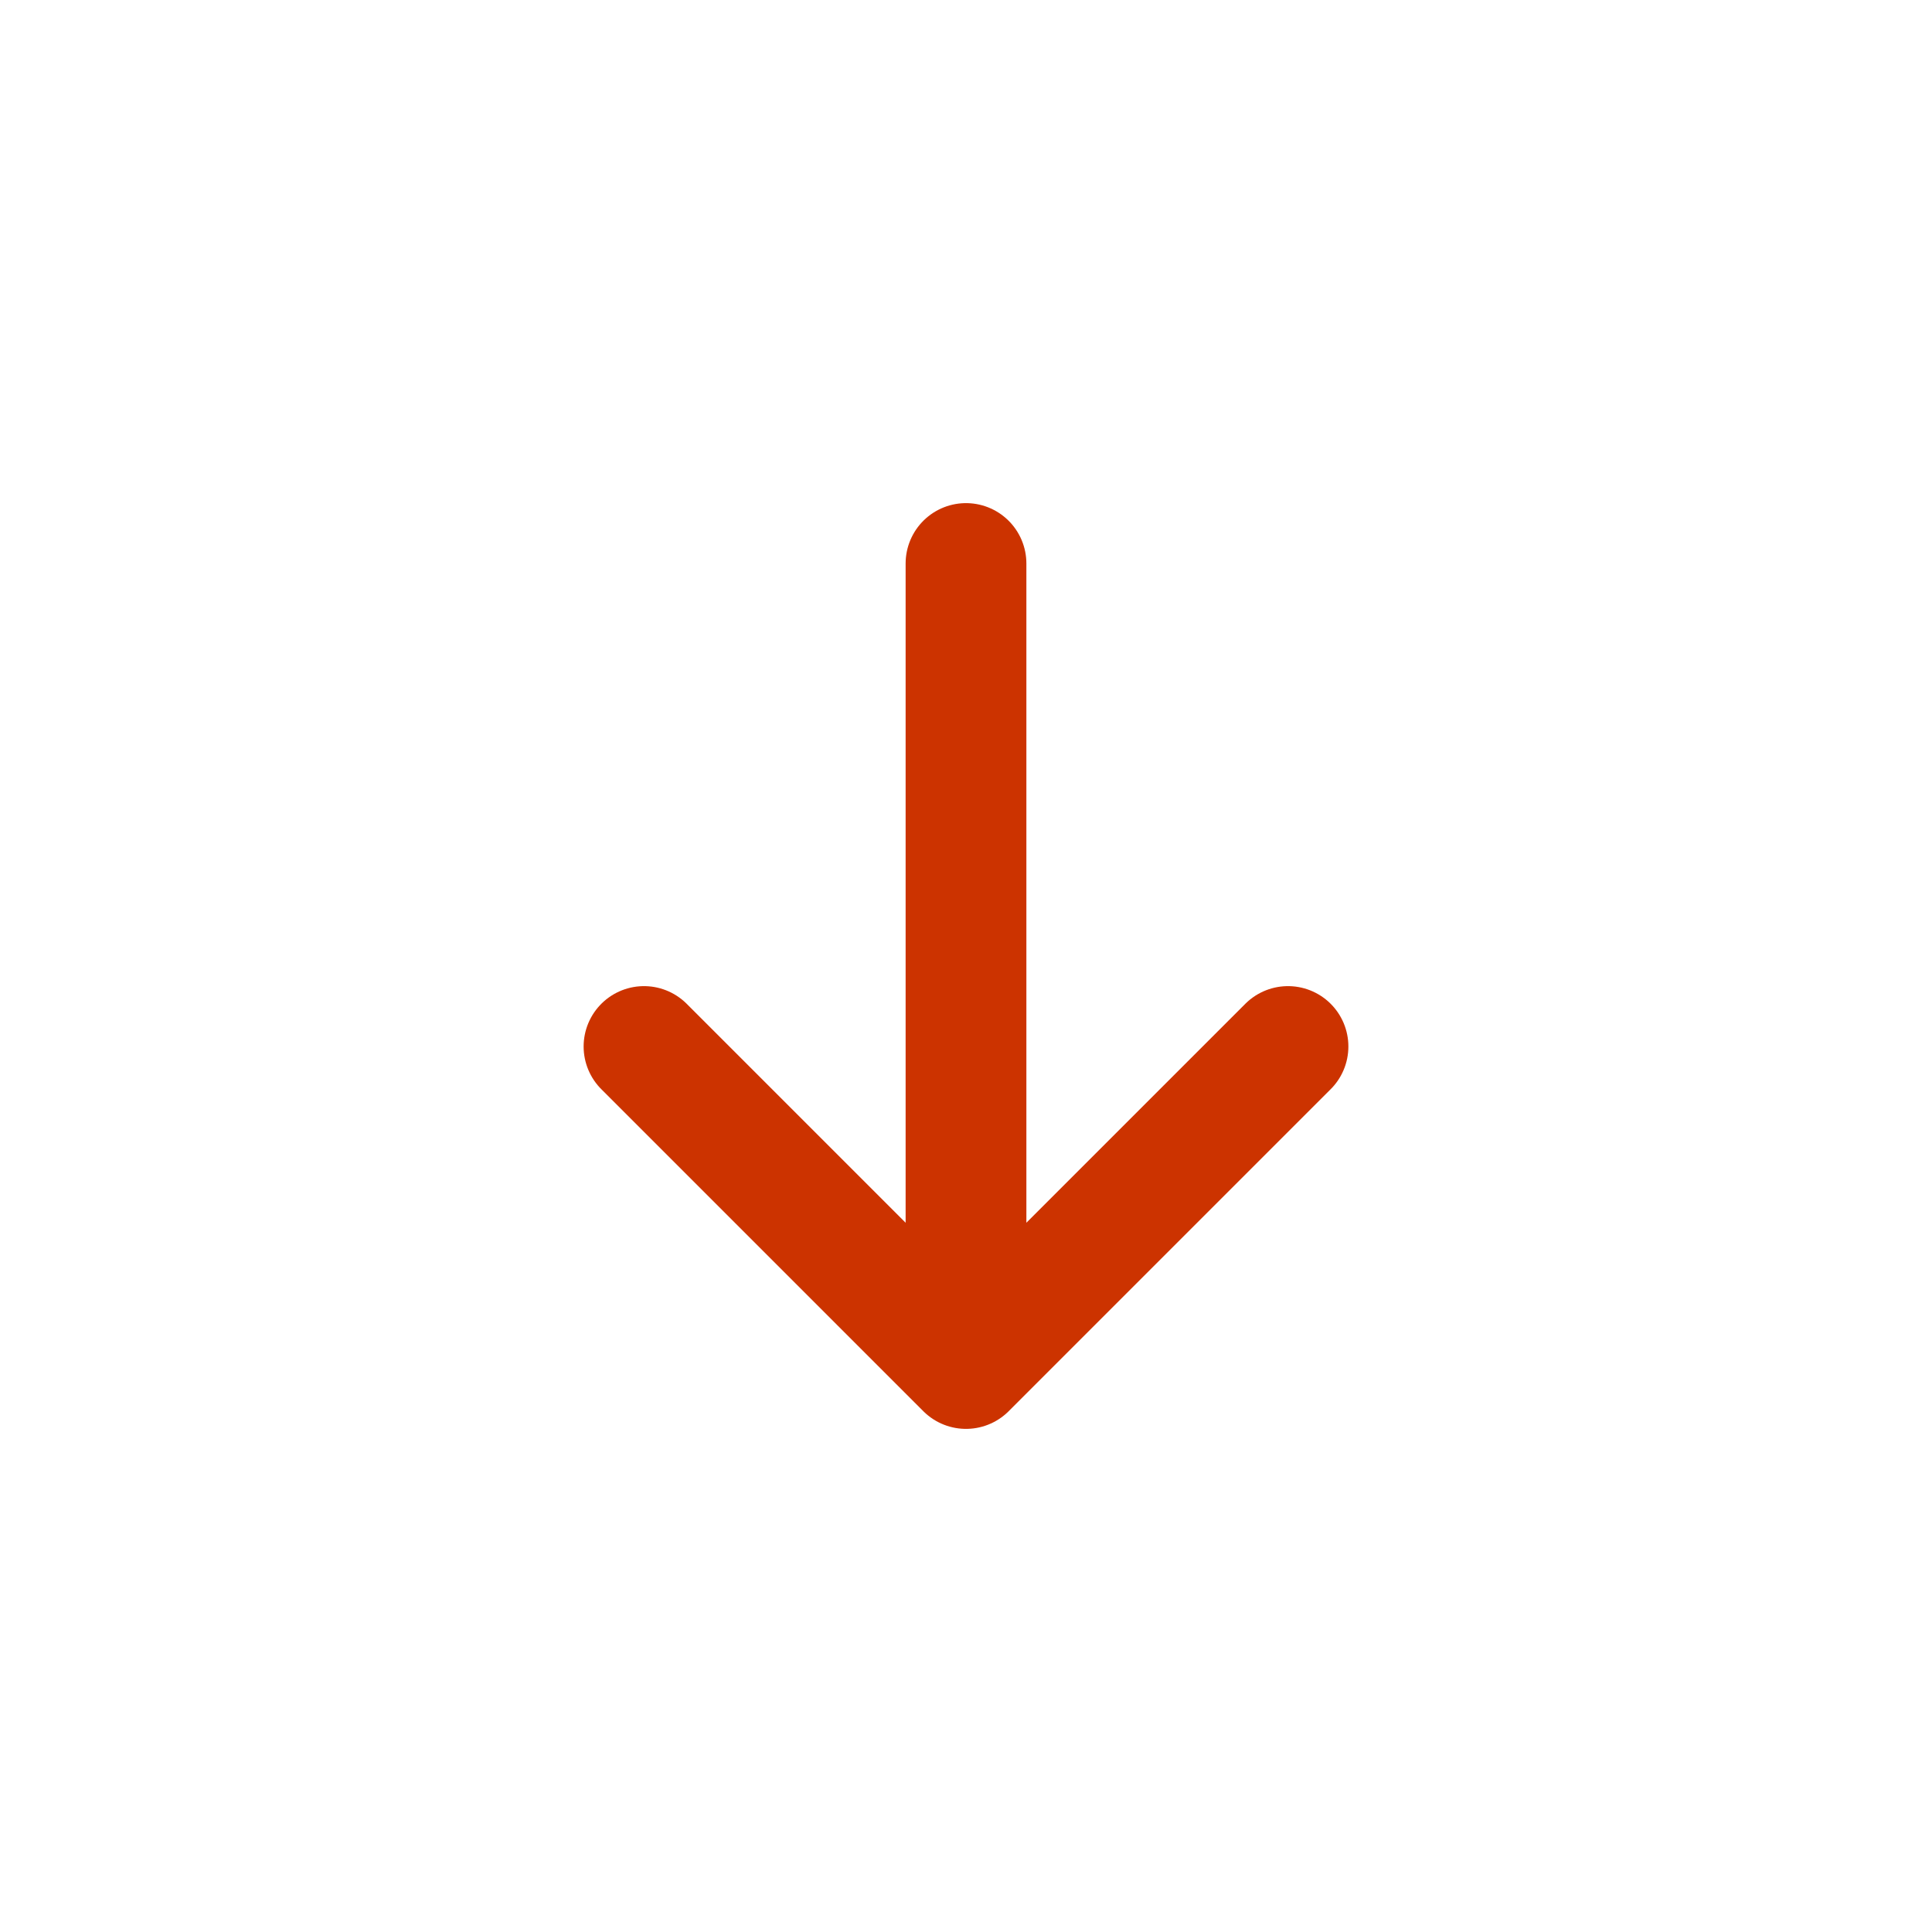
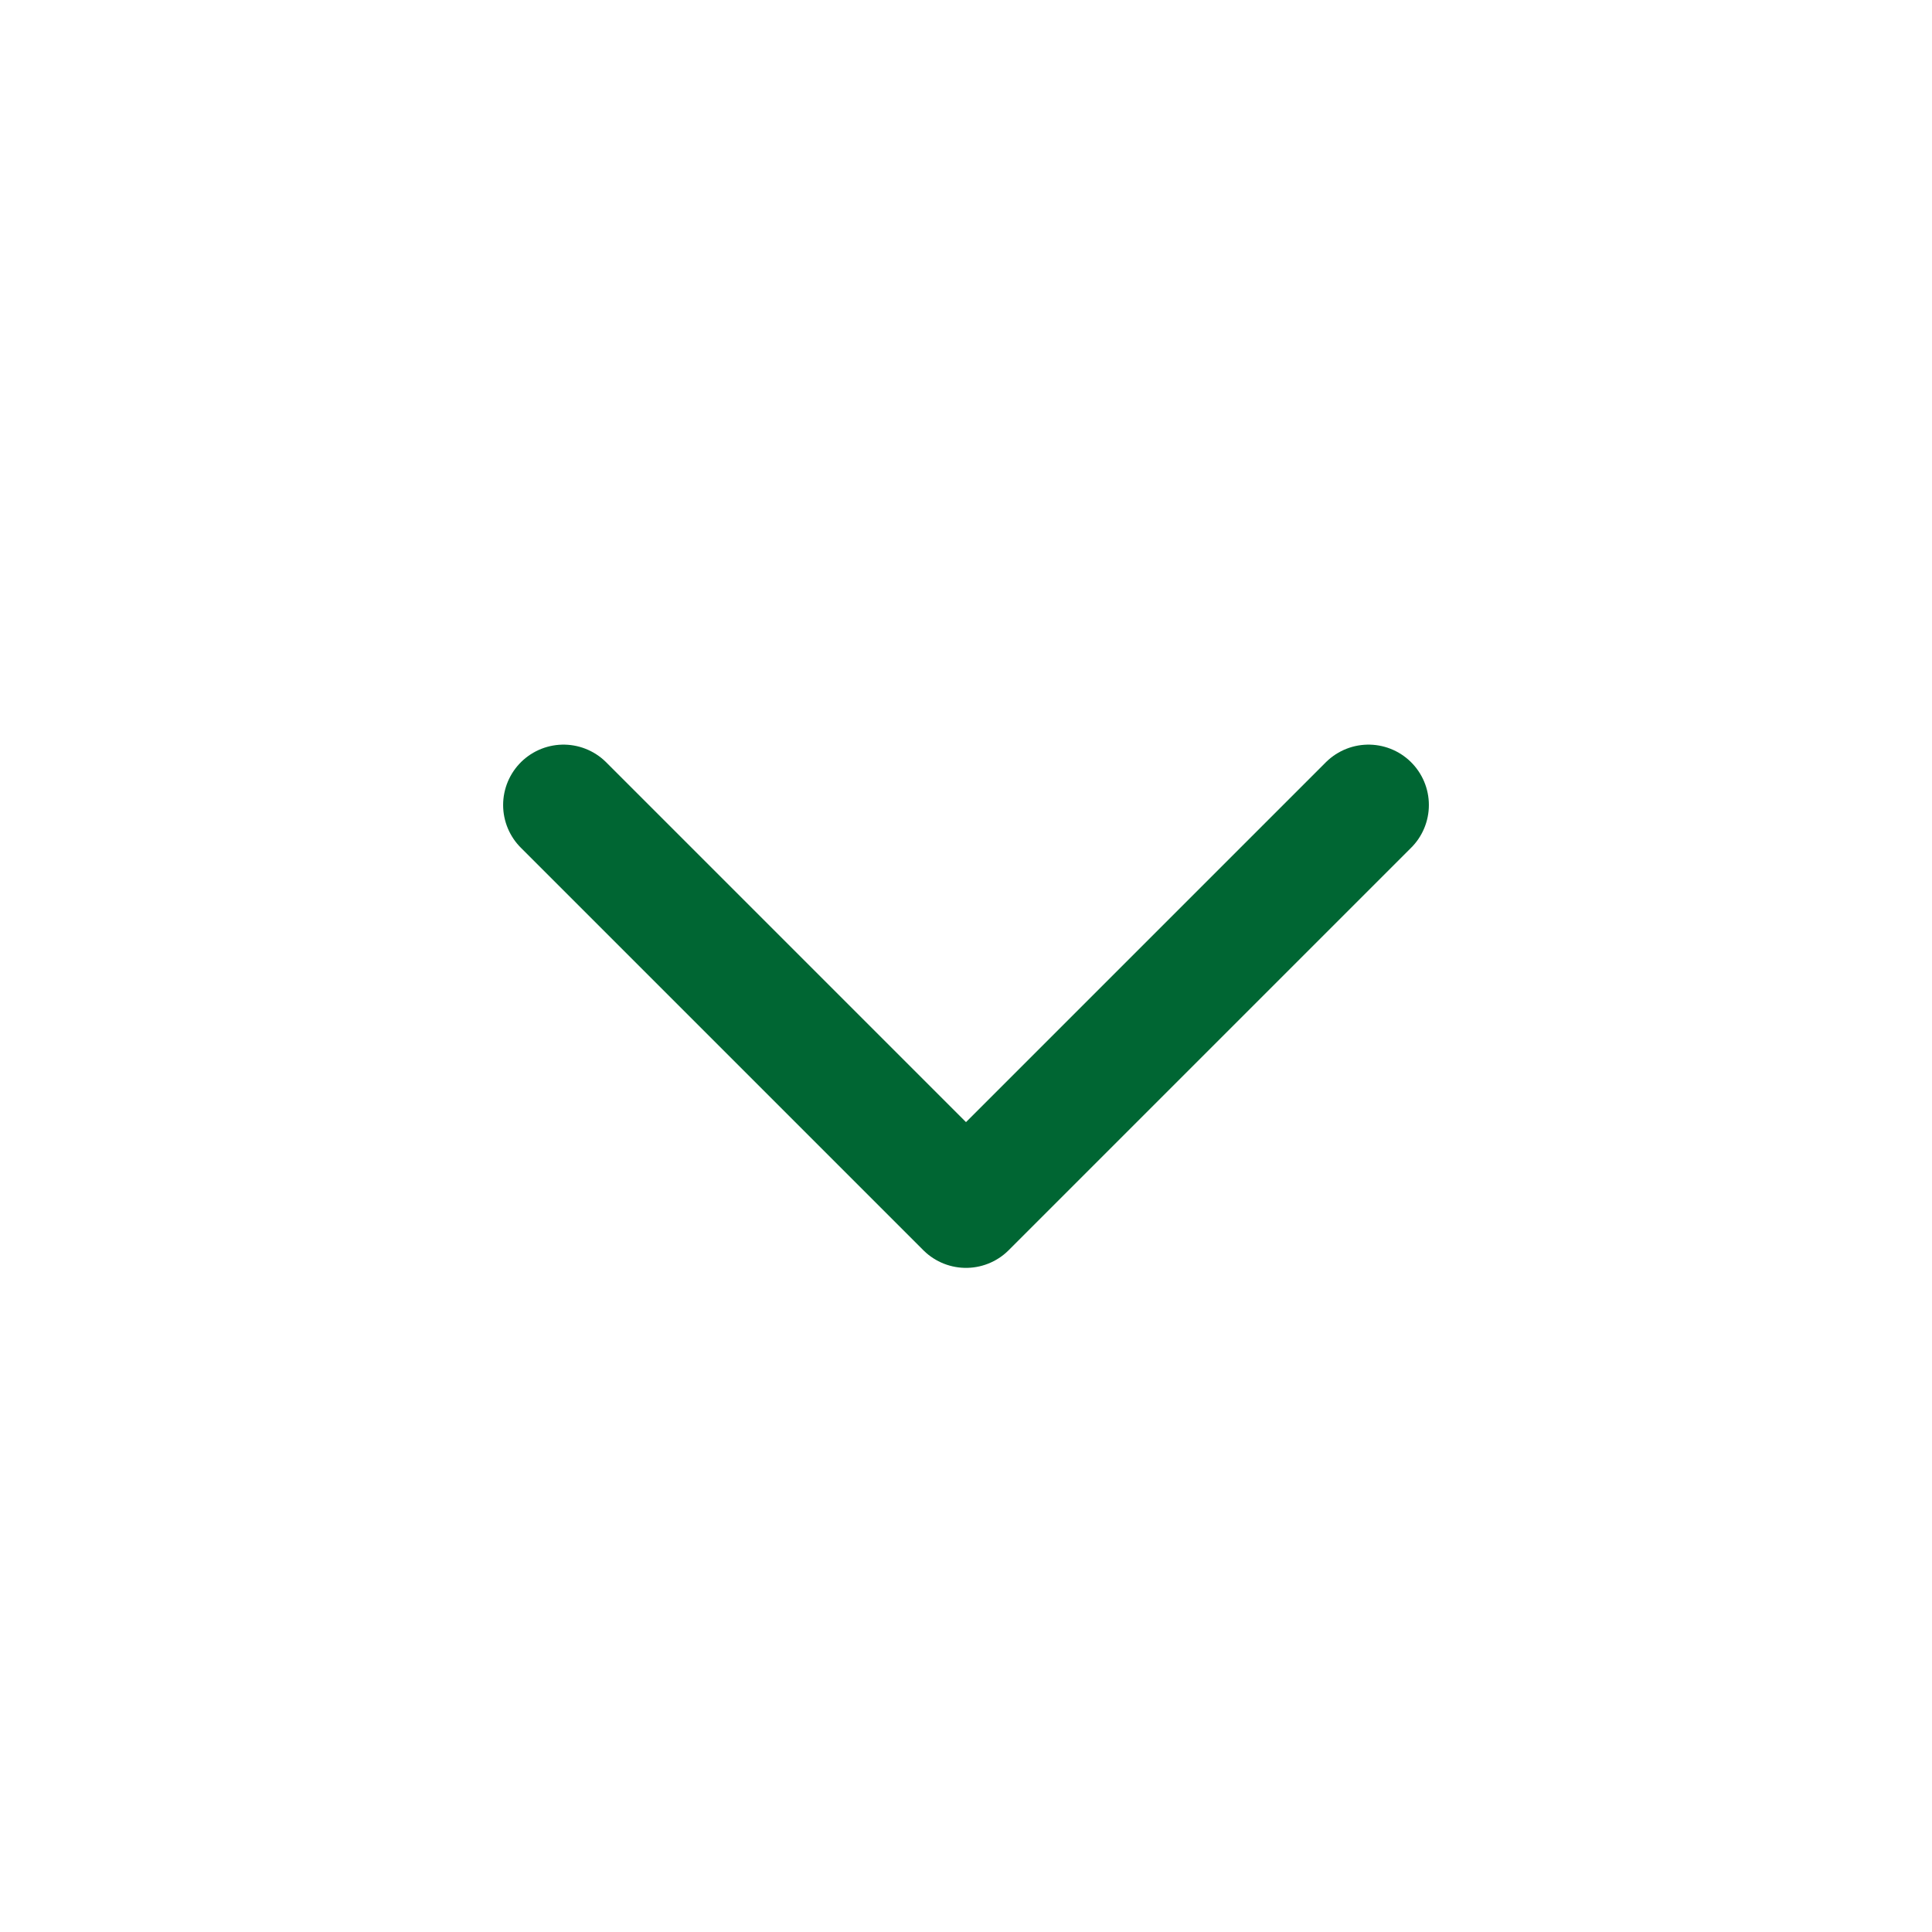
- <svg xmlns="http://www.w3.org/2000/svg" width="24px" height="24px" viewBox="0 0 24 24" fill="none" version="1.1" id="svg845">
-   <defs id="defs849" />
-   <path d="M12 17L12 7M12 17L8 13M12 17L16 13" stroke="#001A72" stroke-width="1.5" stroke-linecap="round" stroke-linejoin="round" id="path843" style="fill:#000000;fill-opacity:1;stroke:#cc3300;stroke-opacity:1;opacity:0.997" />
+ <svg xmlns="http://www.w3.org/2000/svg" width="24px" height="24px" viewBox="0 0 24 24" fill="none">
+   <path d="M7 10L12 15L17 10" stroke="#006633" stroke-width="1.5" stroke-linecap="round" stroke-linejoin="round" />
</svg>
